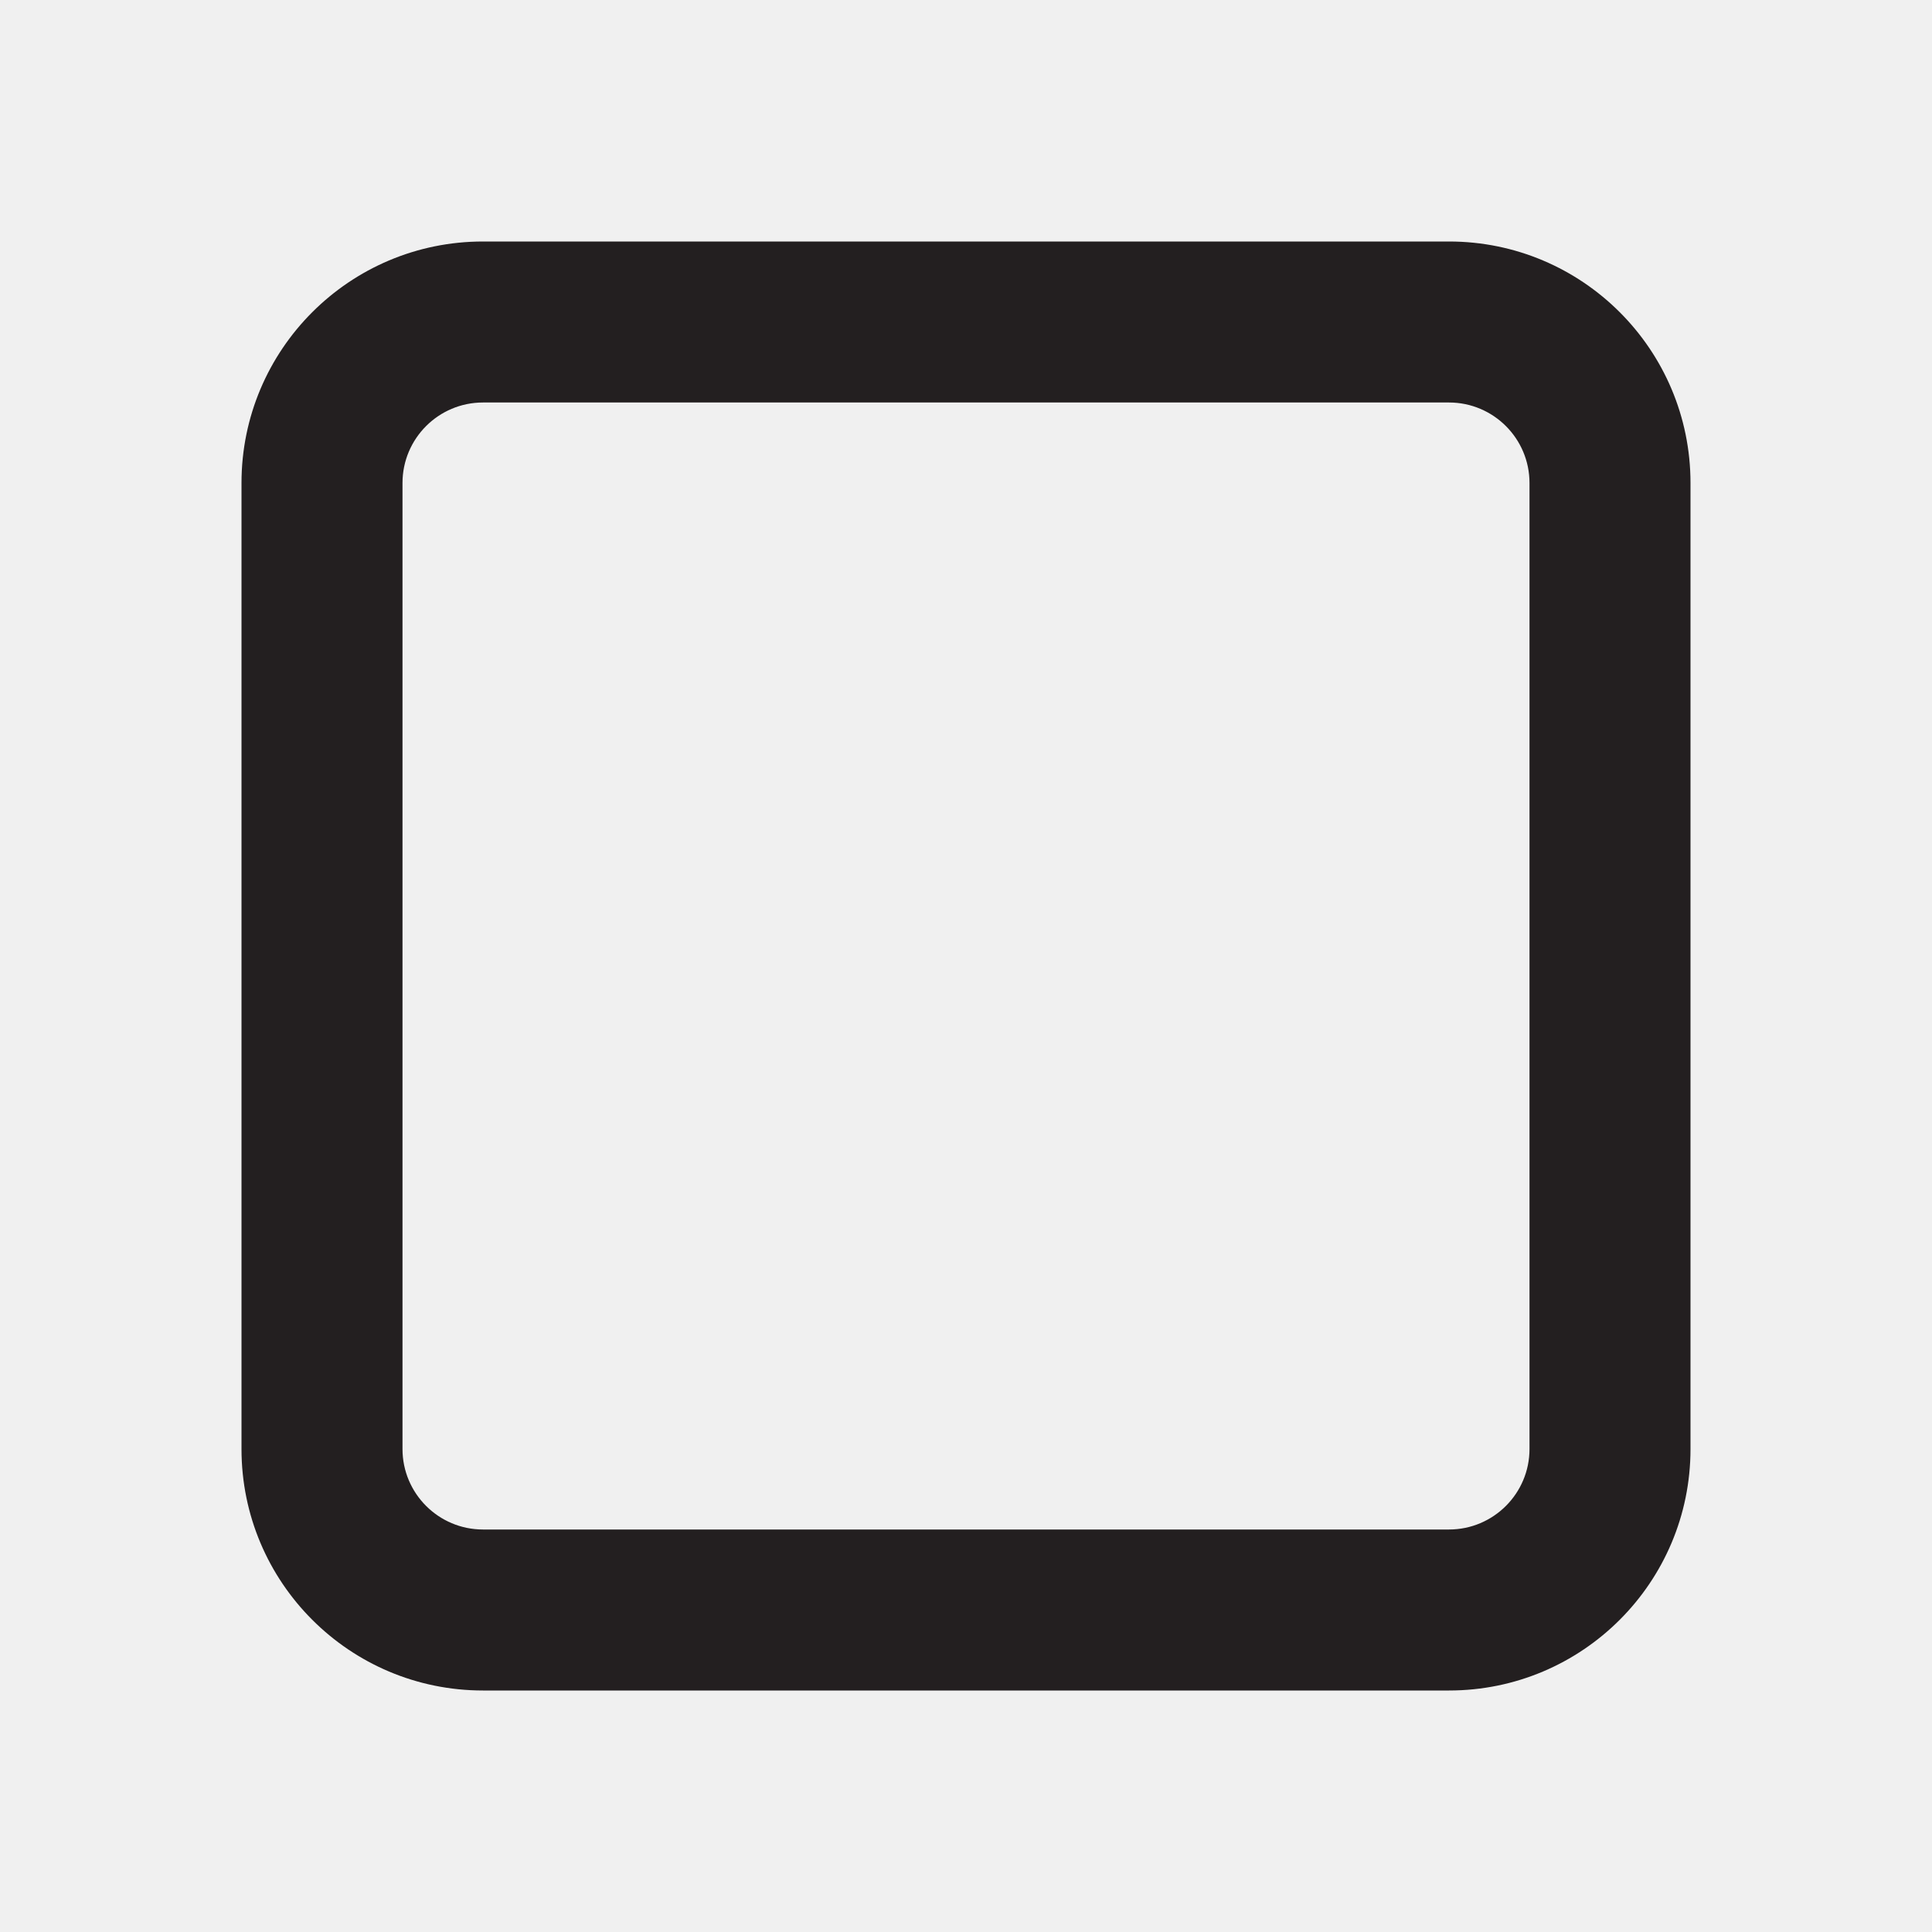
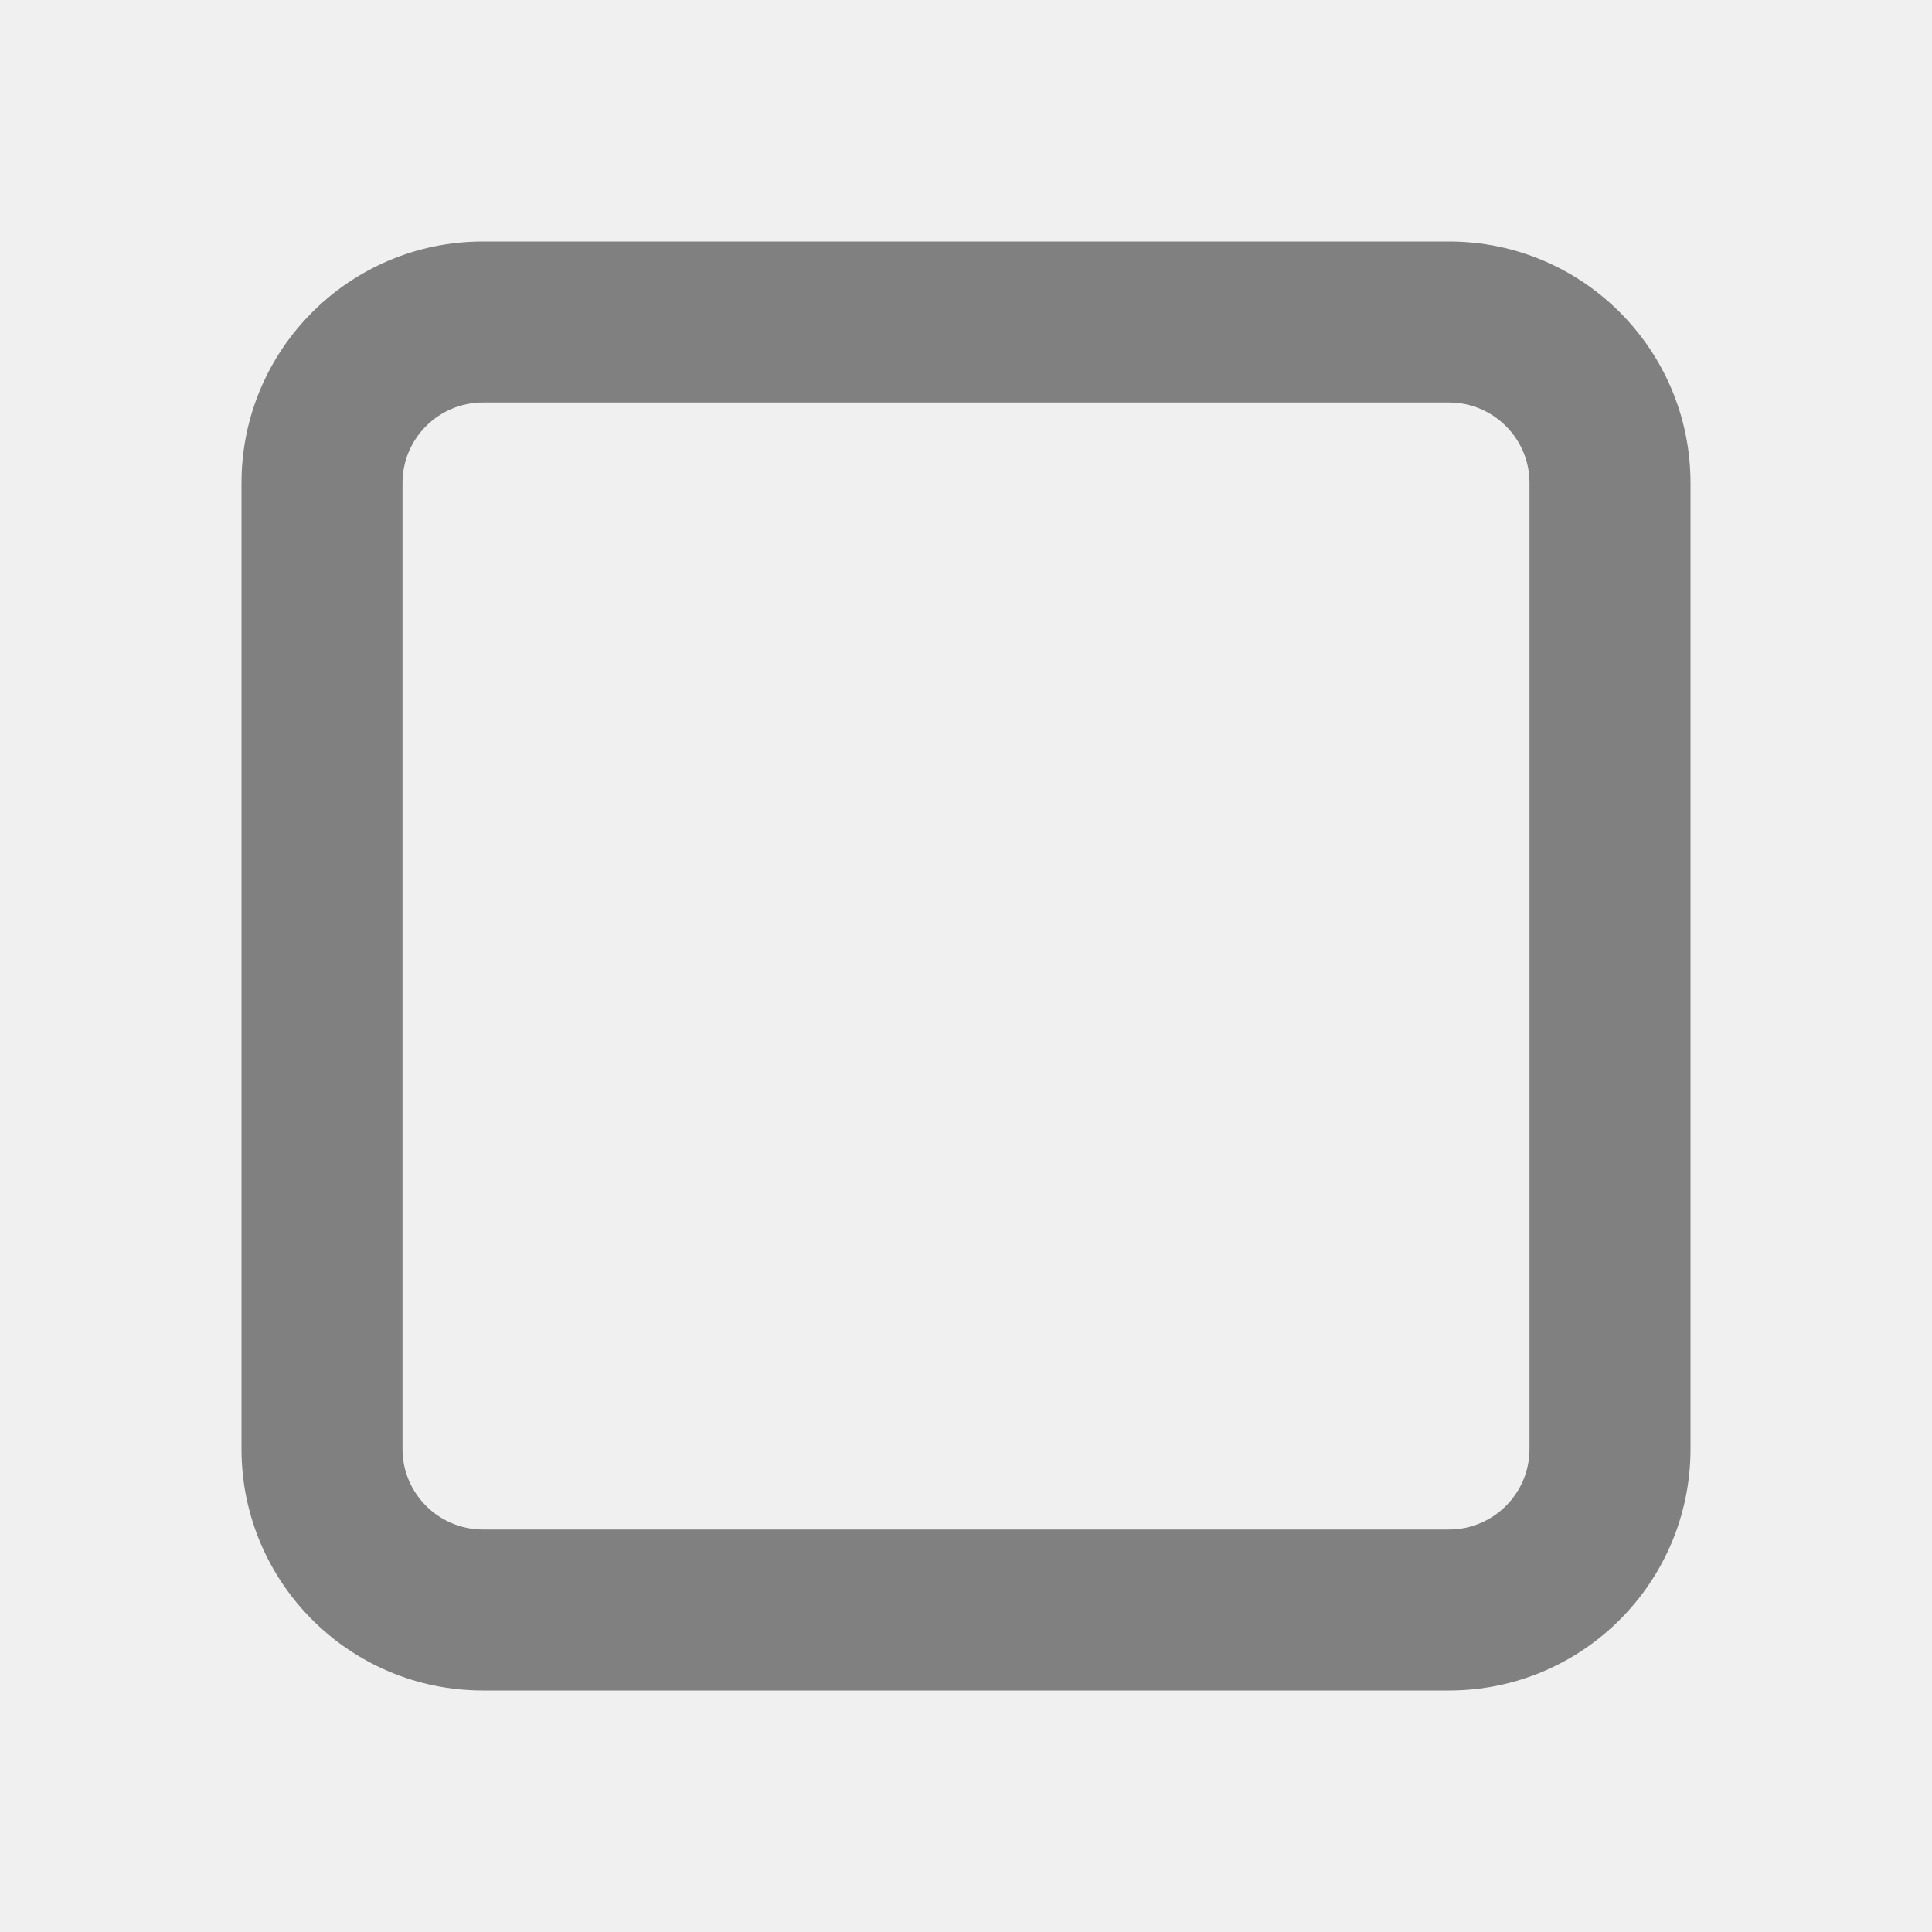
<svg xmlns="http://www.w3.org/2000/svg" version="1.1" x="0" y="0" width="24" height="24" viewBox="0, 0, 24, 24">
  <g id="Layer_2">
    <path d="M0,0 L24,0 L24,24 L0,24 z" fill="#FFFFFF" opacity="0" />
-     <path d="M18,21 L6,21 C4.343,21 3,19.657 3,18 L3,6 C3,4.343 4.343,3 6,3 L18,3 C19.657,3 21,4.343 21,6 L21,18 C21,19.657 19.657,21 18,21 z M6,5 C5.448,5 5,5.448 5,6 L5,18 C5,18.552 5.448,19 6,19 L18,19 C18.552,19 19,18.552 19,18 L19,6 C19,5.448 18.552,5 18,5 z" fill="#231F20" />
+     <path d="M18,21 L6,21 C4.343,21 3,19.657 3,18 L3,6 C3,4.343 4.343,3 6,3 L18,3 C19.657,3 21,4.343 21,6 L21,18 C21,19.657 19.657,21 18,21 z M6,5 C5.448,5 5,5.448 5,6 L5,18 C5,18.552 5.448,19 6,19 L18,19 C18.552,19 19,18.552 19,18 L19,6 C19,5.448 18.552,5 18,5 z" fill="grey" />
  </g>
</svg>
